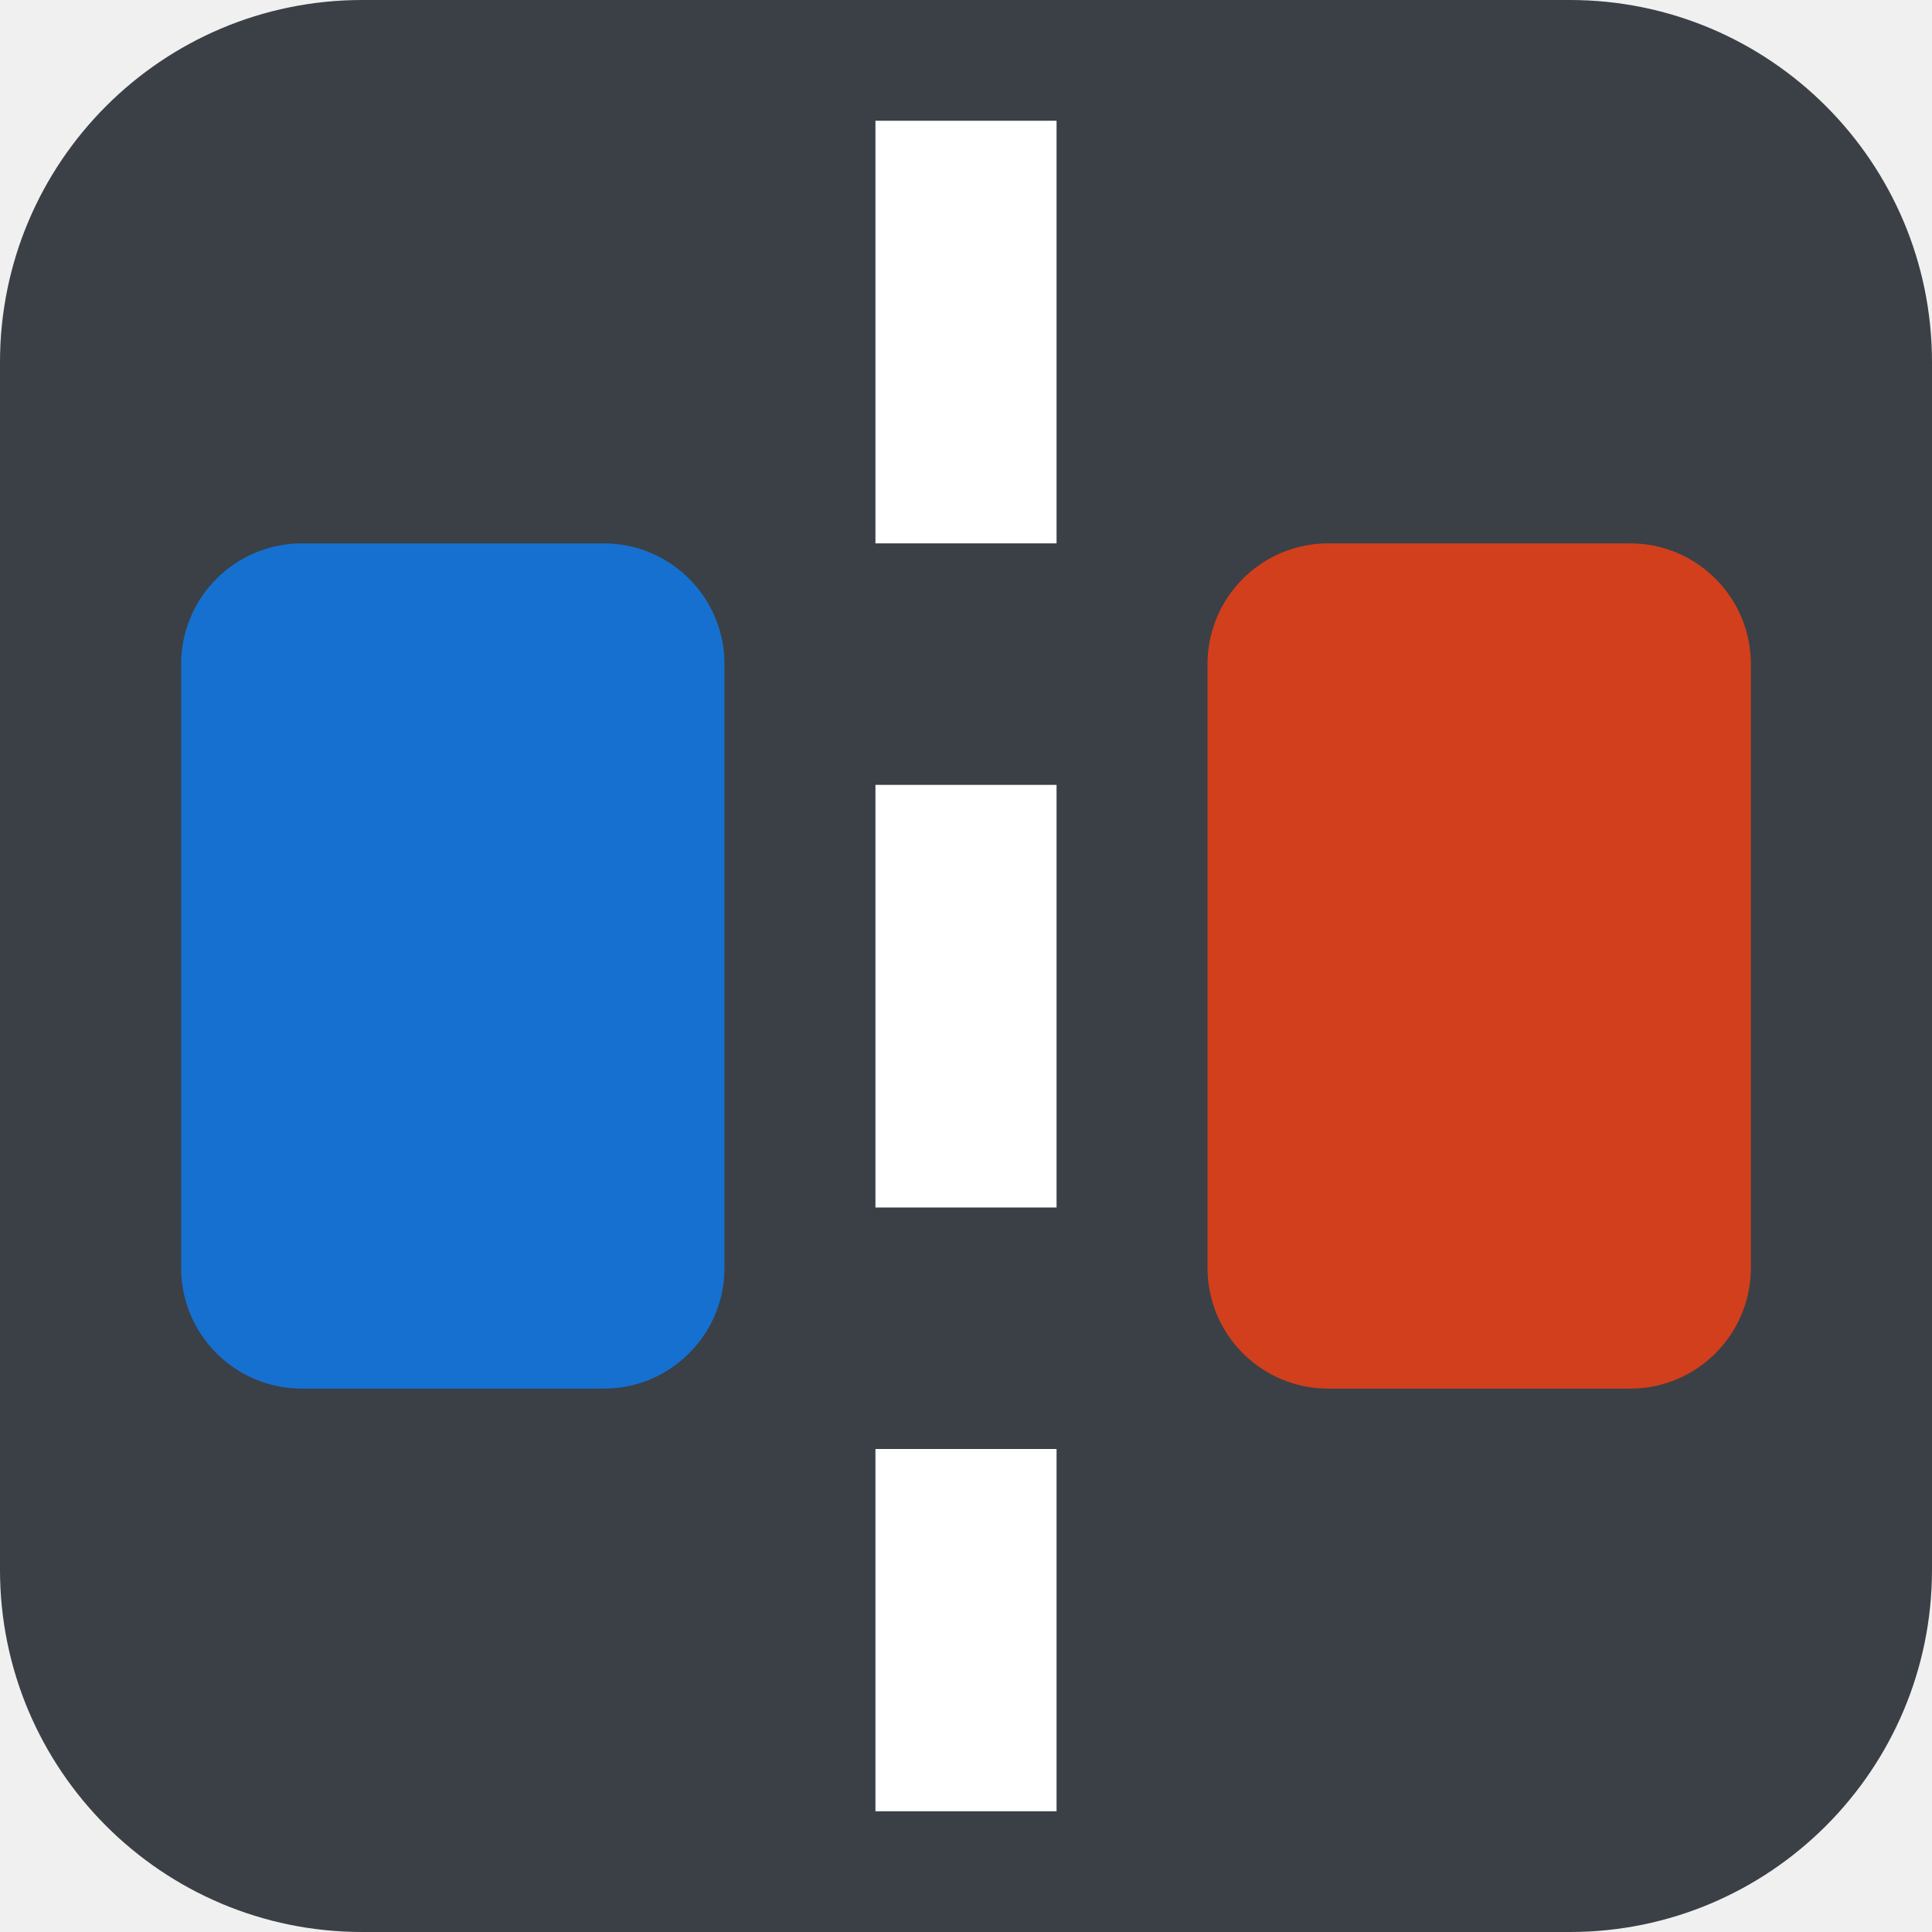
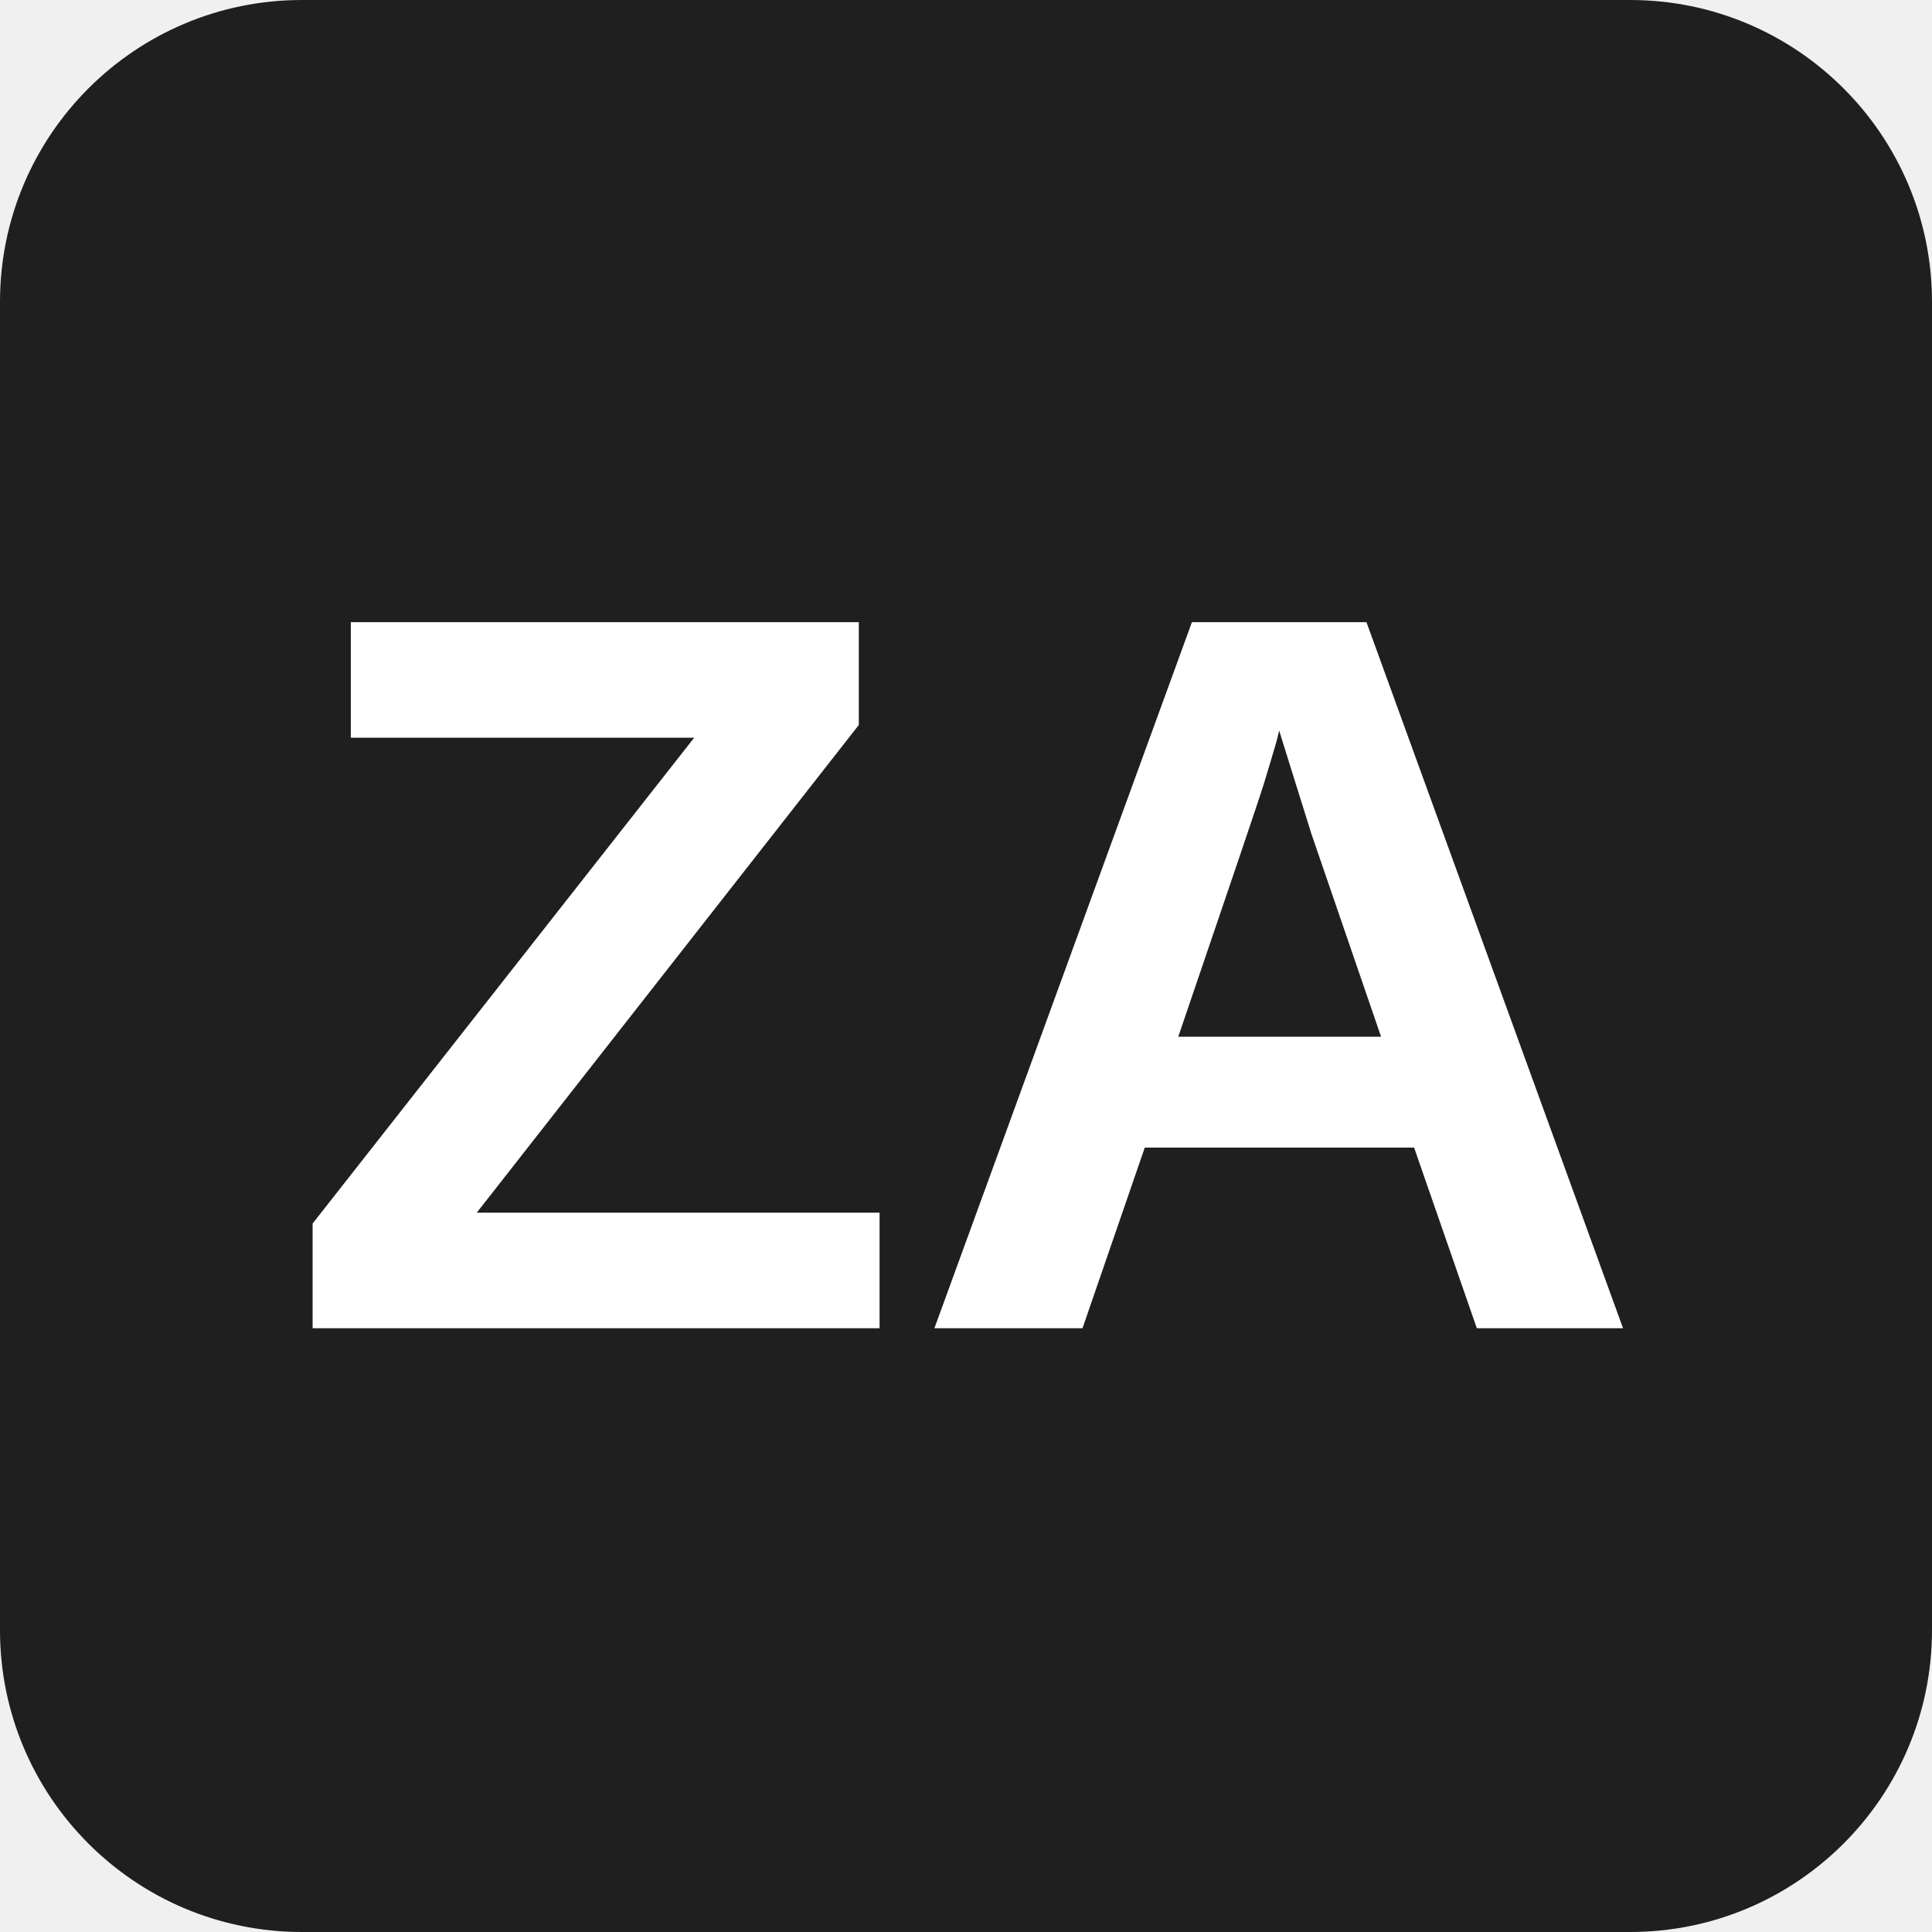
<svg xmlns="http://www.w3.org/2000/svg" viewBox="0 0 64 64">
-   <rect width="64" height="64" rx="12" fill="#3a4046" />
-   <path d="M29 4h6v14h-6zM29 26h6v14h-6zM29 48h6v12h-6z" fill="#fff" />
-   <rect x="6" y="18" width="18" height="28" rx="4" fill="#1670cf" />
-   <rect x="40" y="18" width="18" height="28" rx="4" fill="#d23f1c" />
+   <rect width="64" height="64" rx="10" fill="#1f1f1f" />
+   <text x="32" y="44" font-family="system-ui, -apple-system, Segoe UI, Arial, sans-serif" font-size="34" font-weight="600" fill="#ffffff" text-anchor="middle">ZA</text>
</svg>
